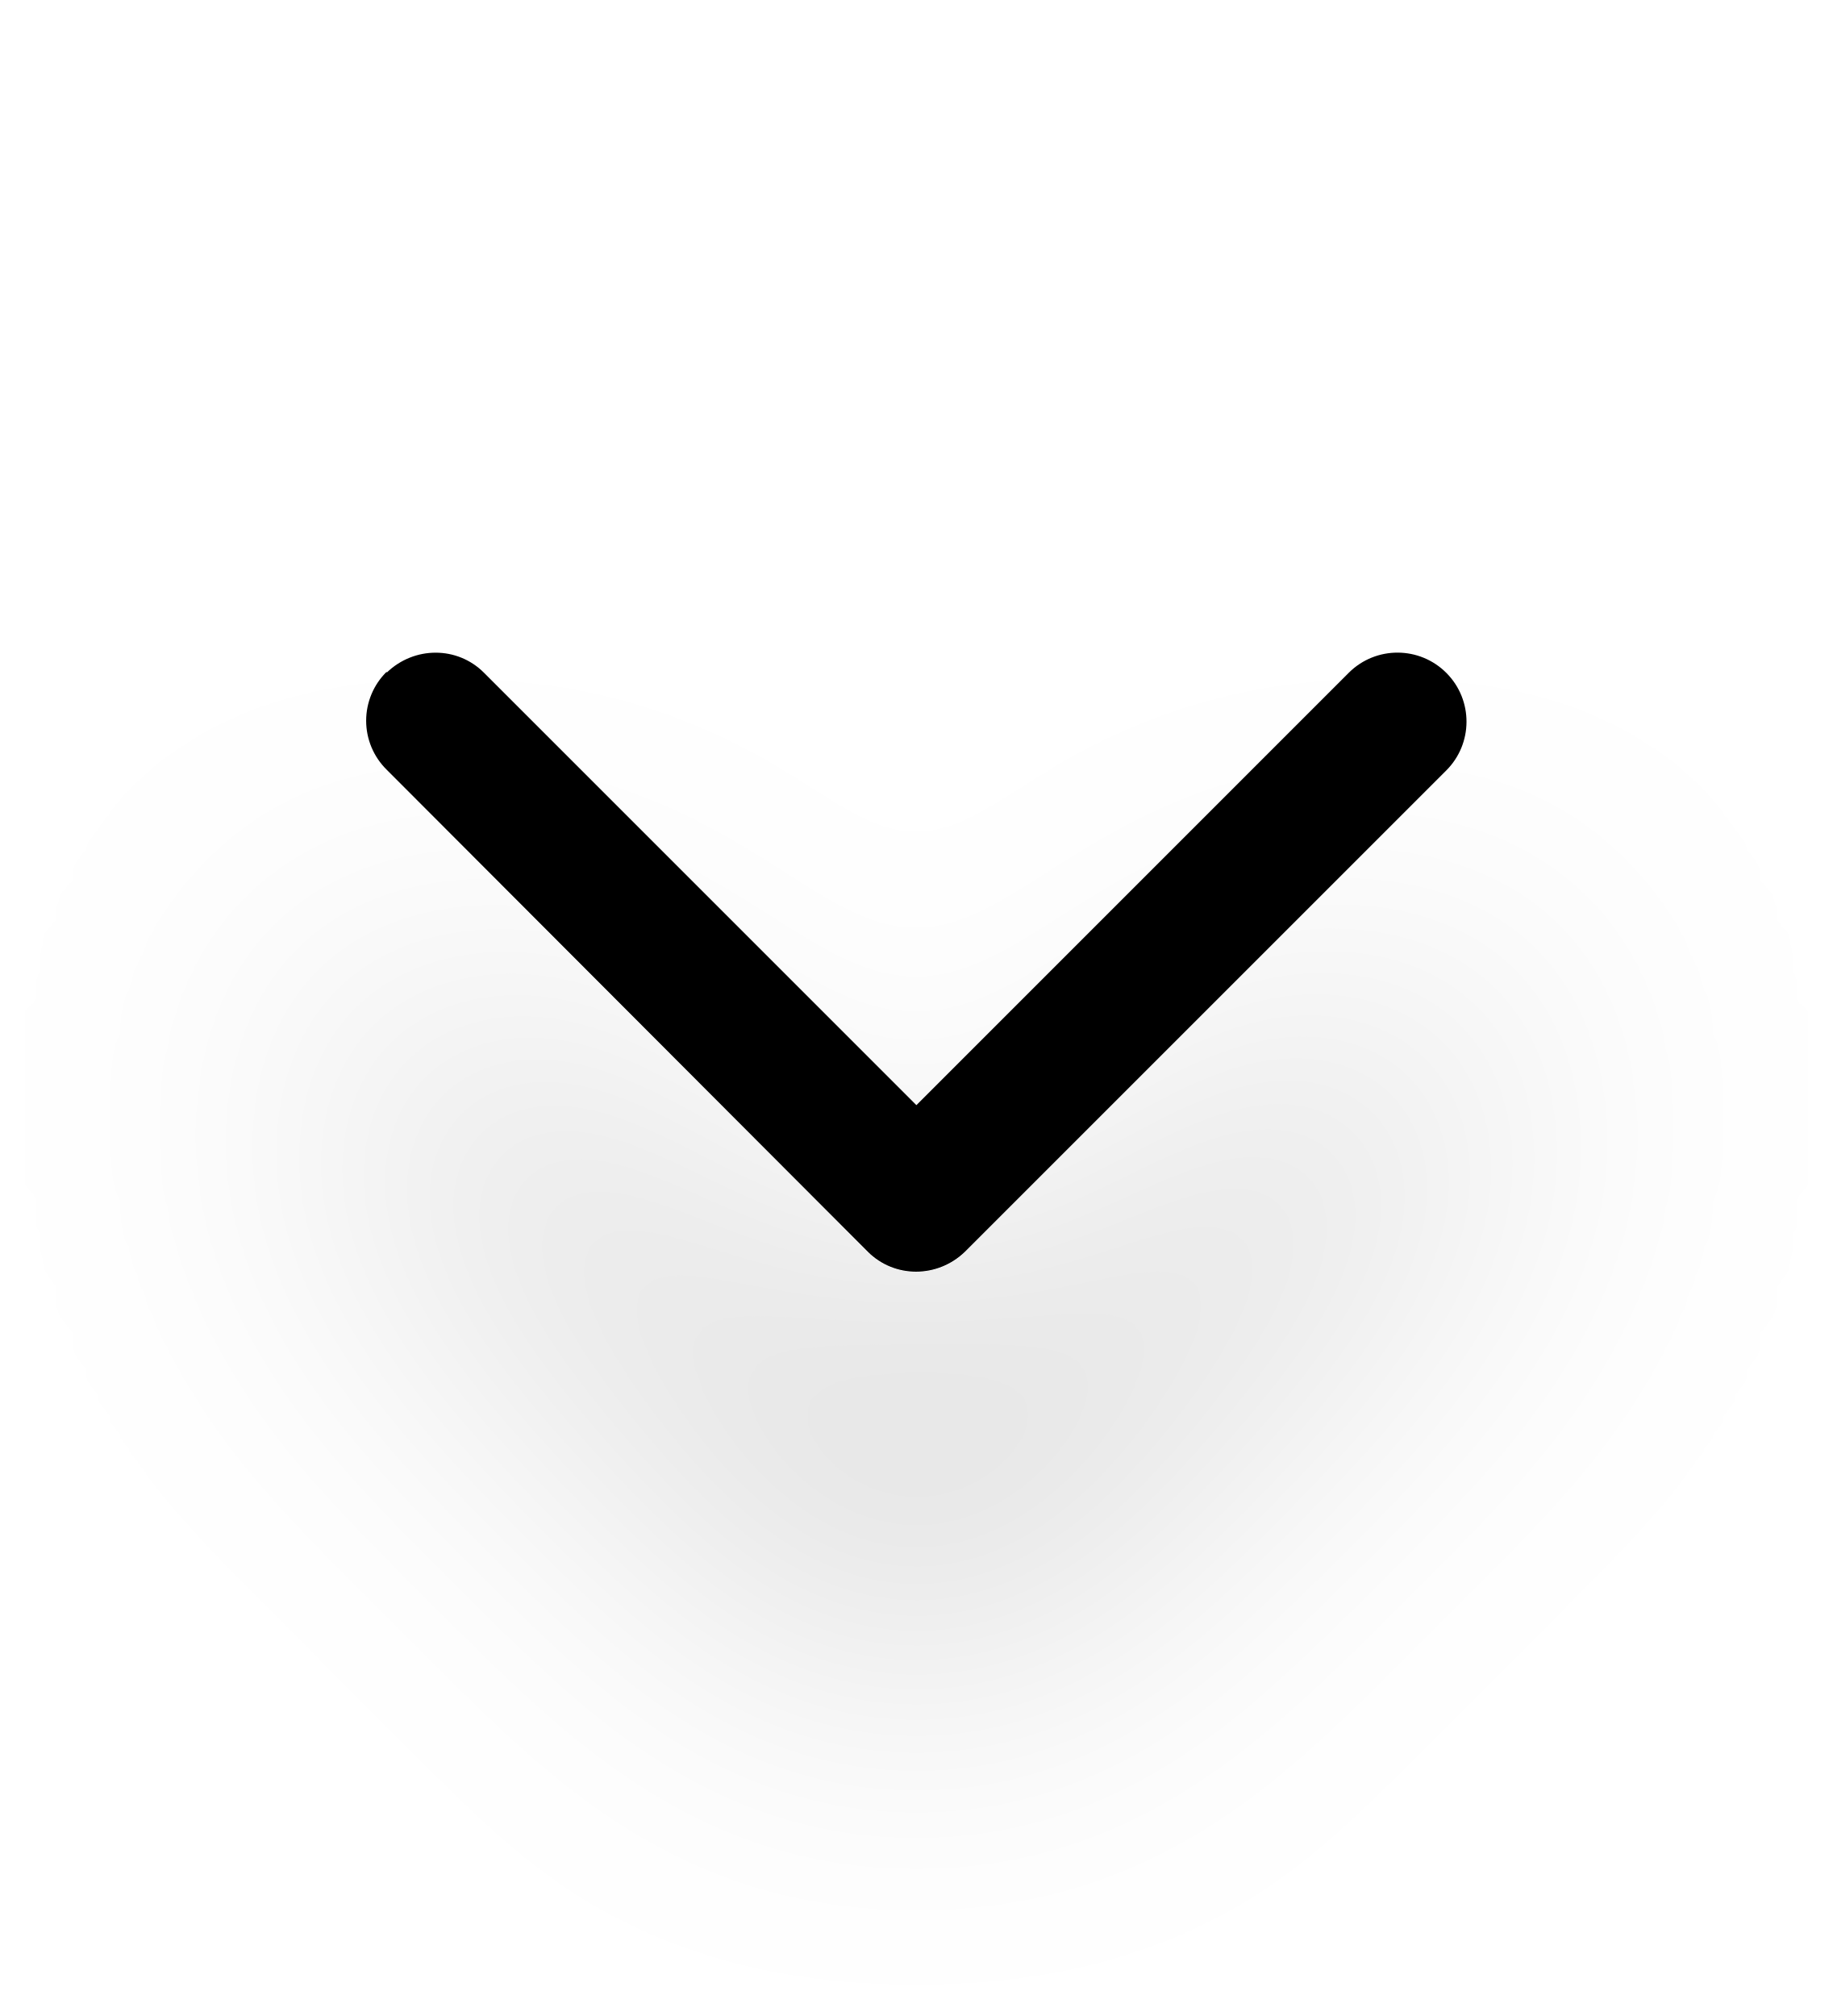
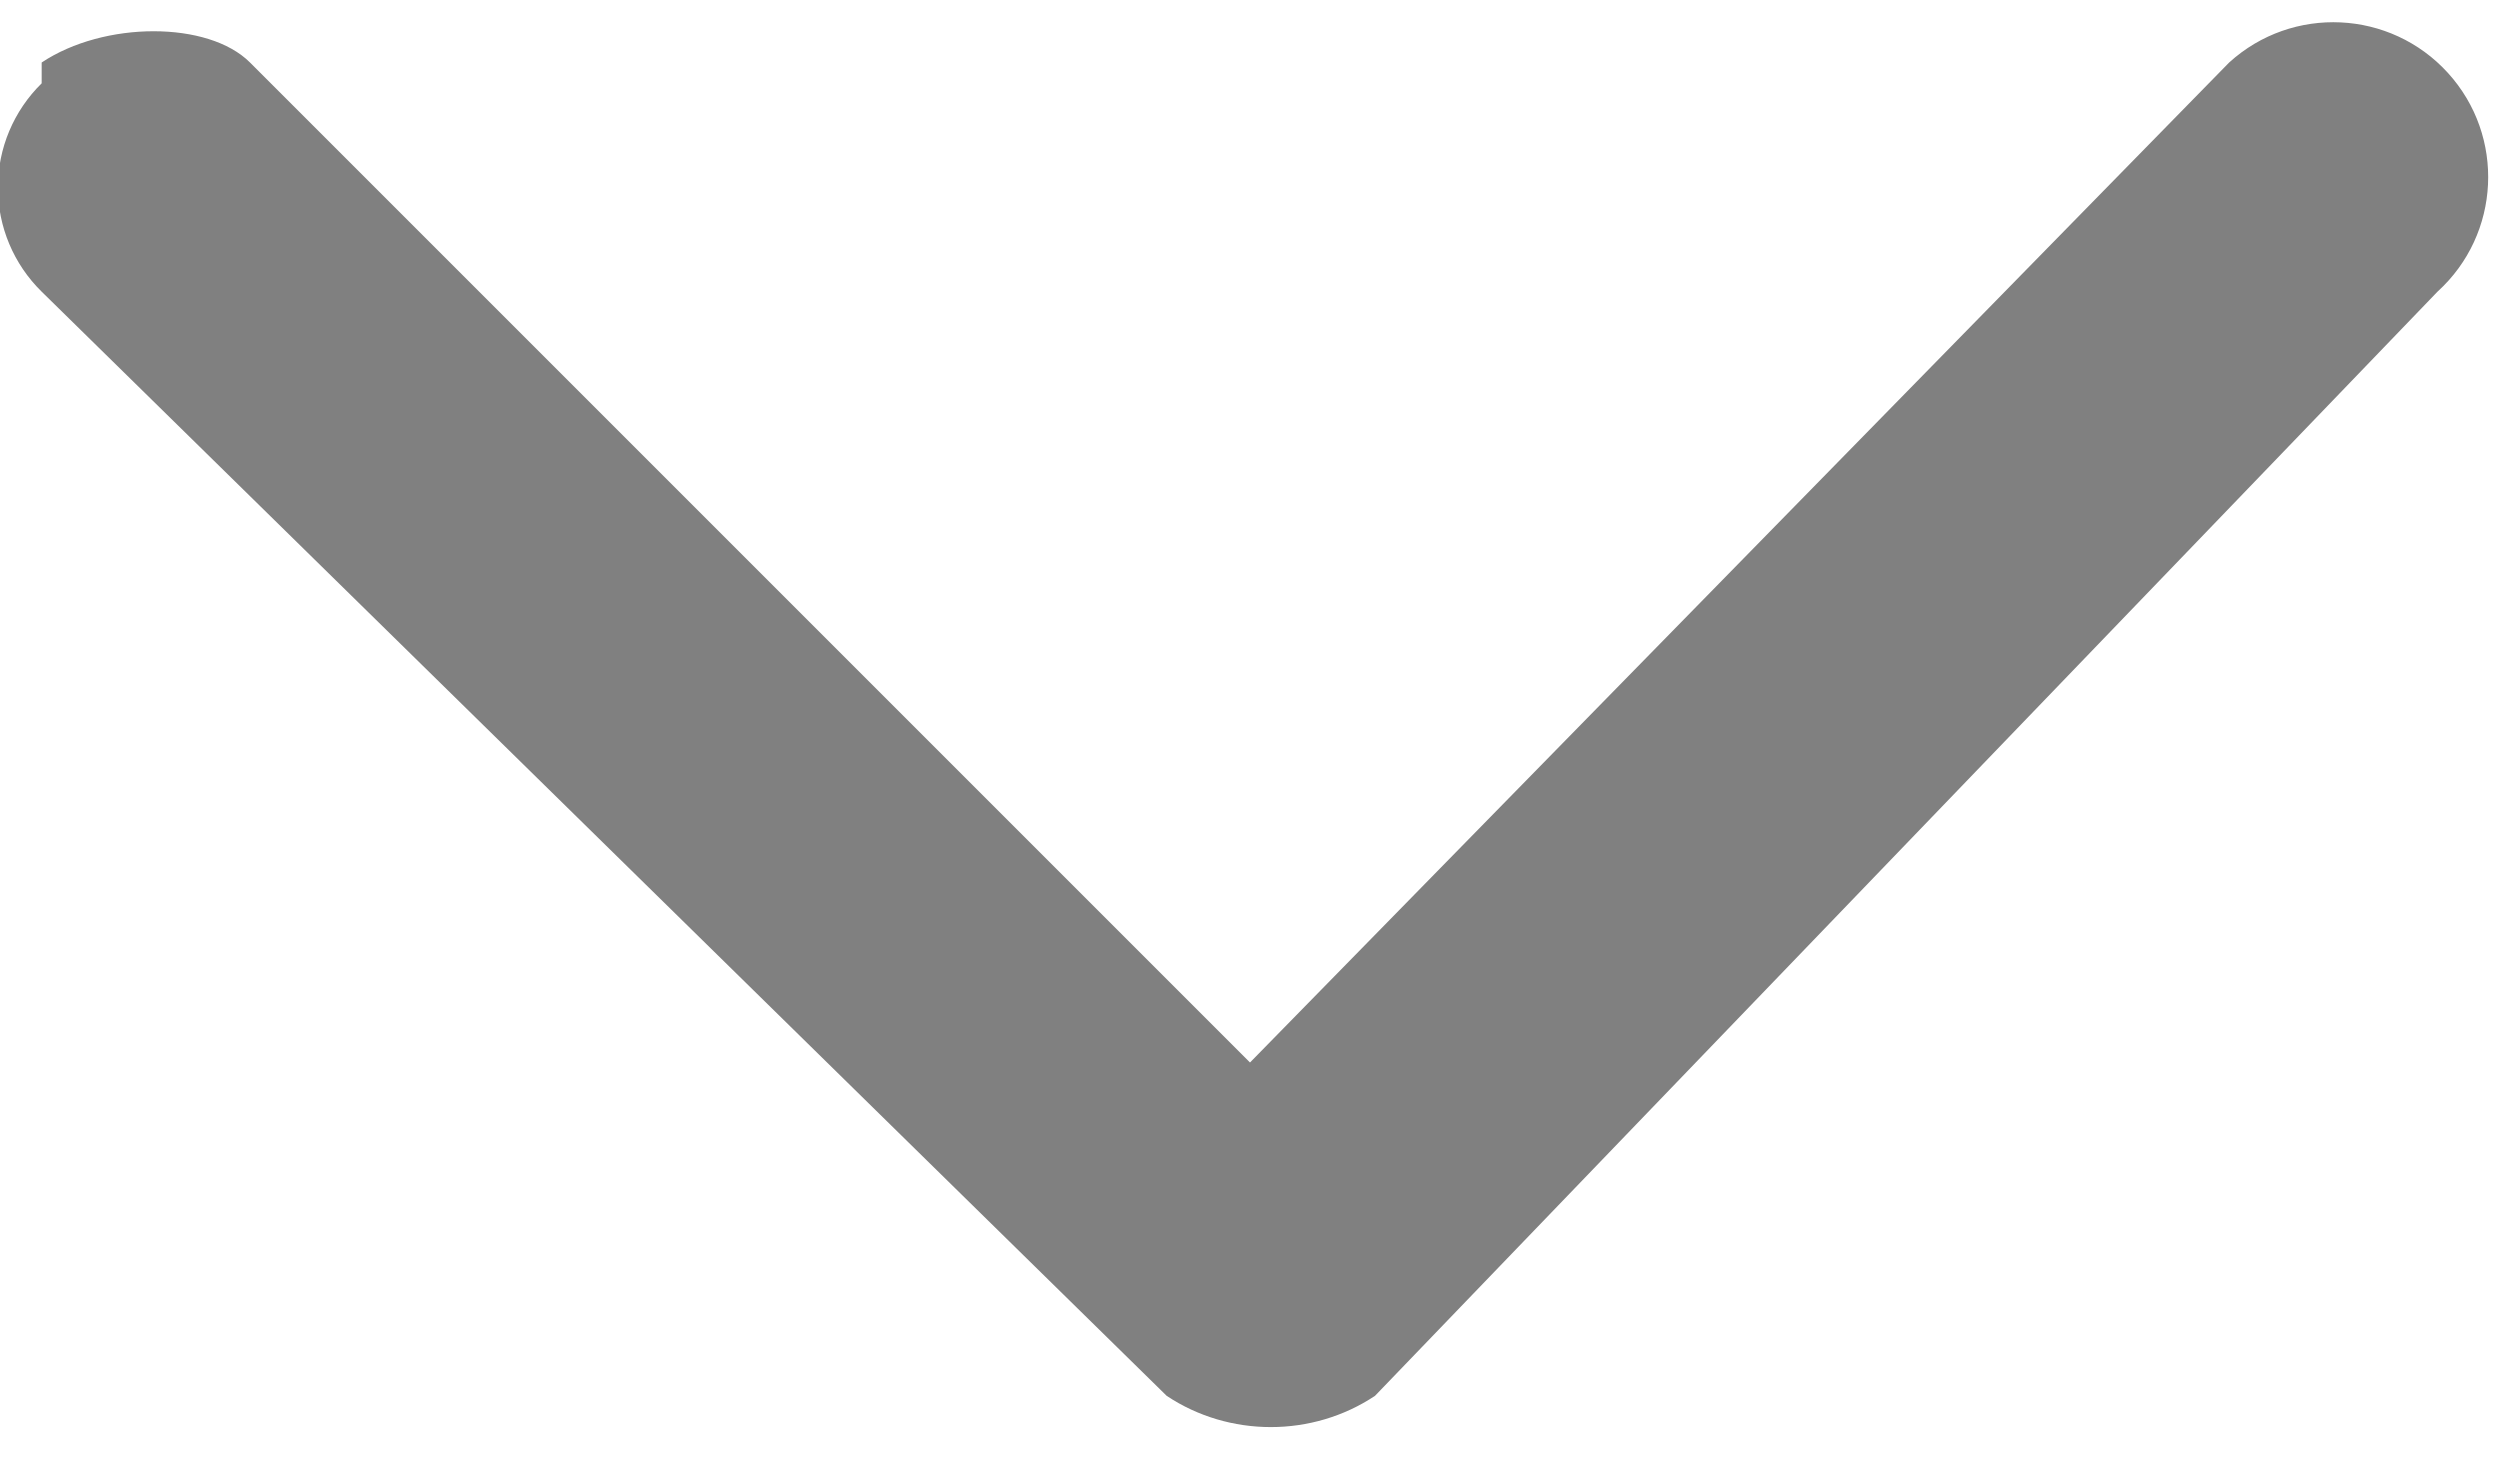
- <svg xmlns="http://www.w3.org/2000/svg" width="20" height="22" fill="none">
-   <g filter="url(#a)">
-     <path fill-rule="evenodd" clip-rule="evenodd" d="M4.22 7.34c.3-.29.77-.29 1.06 0L10 12.06l4.72-4.72a.75.75 0 1 1 1.06 1.07l-5.25 5.25c-.3.29-.77.29-1.06 0L4.22 8.4a.75.75 0 0 1 0-1.07Z" fill="#000" />
-   </g>
-   <defs>
-     <filter id="a" x="-4" y="0" width="28" height="28" filterUnits="userSpaceOnUse" color-interpolation-filters="sRGB">
-       <feFlood flood-opacity="0" result="BackgroundImageFix" />
-       <feColorMatrix in="SourceAlpha" values="0 0 0 0 0 0 0 0 0 0 0 0 0 0 0 0 0 0 127 0" result="hardAlpha" />
-       <feOffset dy="4" />
-       <feGaussianBlur stdDeviation="2" />
-       <feComposite in2="hardAlpha" operator="out" />
-       <feColorMatrix values="0 0 0 0 0 0 0 0 0 0 0 0 0 0 0 0 0 0 0.25 0" />
-       <feBlend in2="BackgroundImageFix" result="effect1_dropShadow_18711_884" />
-       <feBlend in="SourceGraphic" in2="effect1_dropShadow_18711_884" result="shape" />
-     </filter>
-   </defs>
+ <svg xmlns="http://www.w3.org/2000/svg" width="12" height="7" viewBox="0 0 12 7" fill="none">
+   <path fill-rule="evenodd" clip-rule="evenodd" d="M.2.3c.3-.2.8-.2 1 0L6 5.1 10.7.3a.7.7 0 1 1 1 1.1L6.6 6.7c-.3.2-.7.2-1 0L.2 1.4a.7.7 0 0 1 0-1Z" fill="grey" />
</svg>
